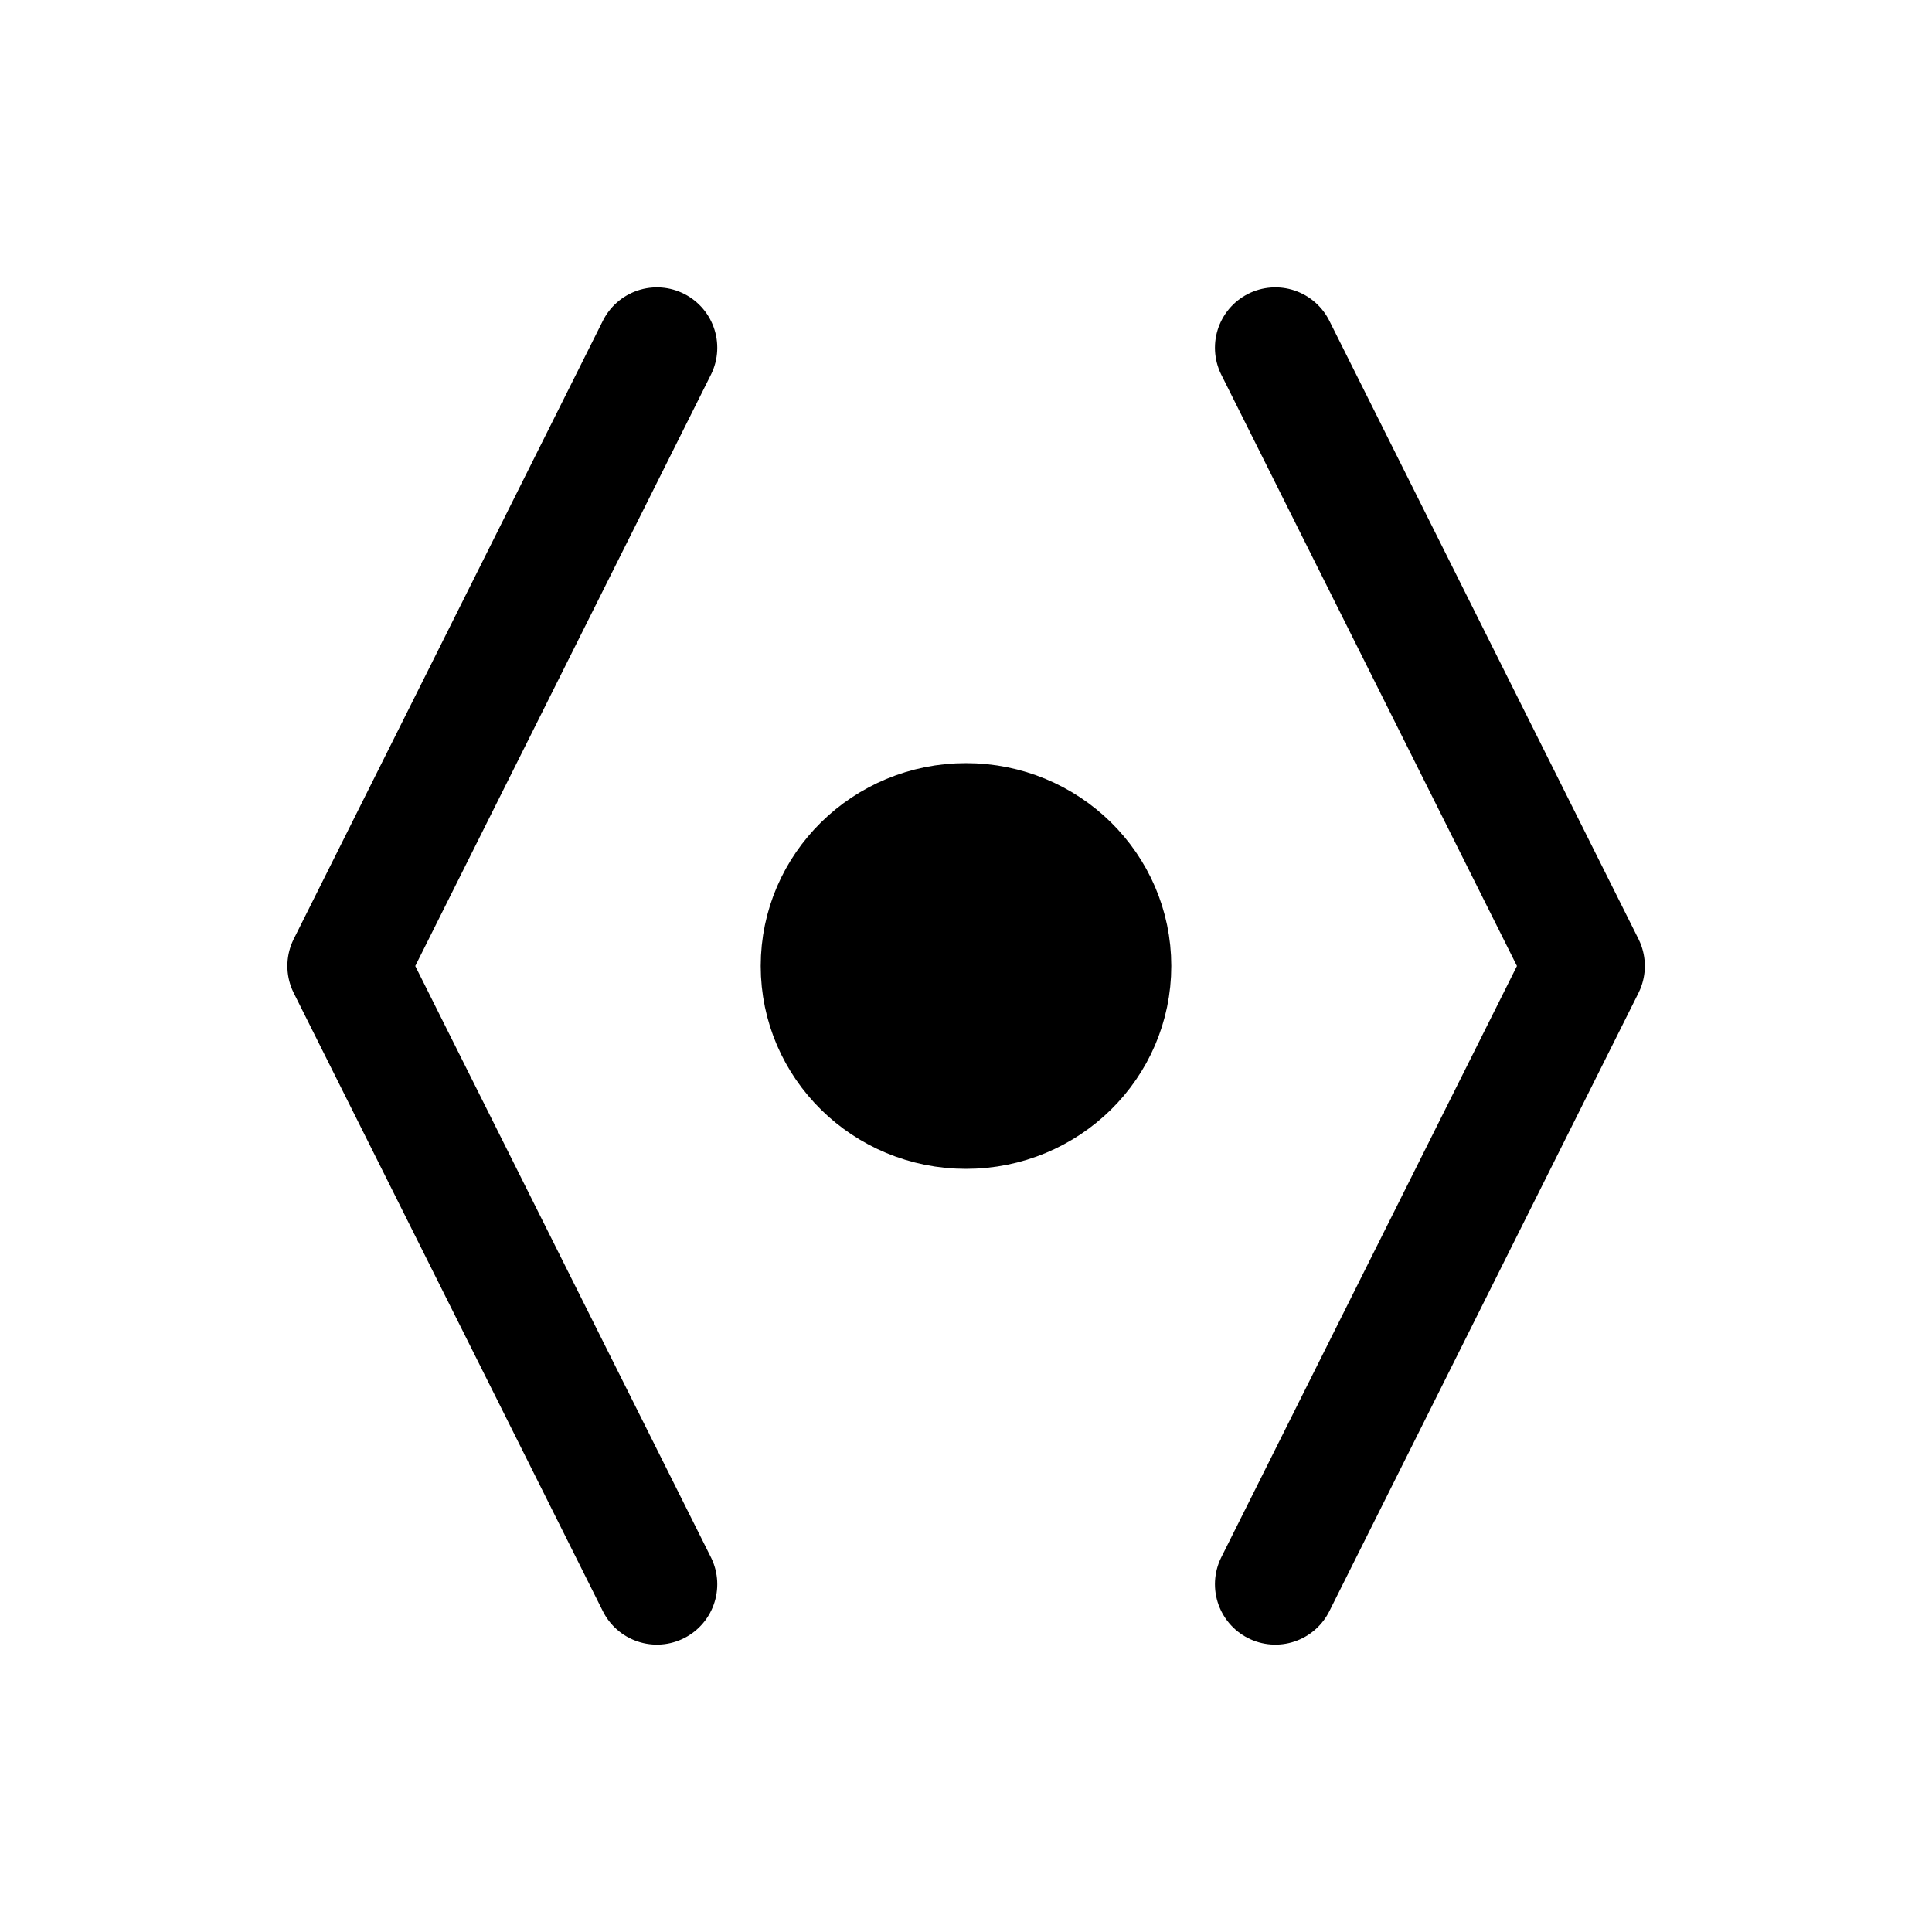
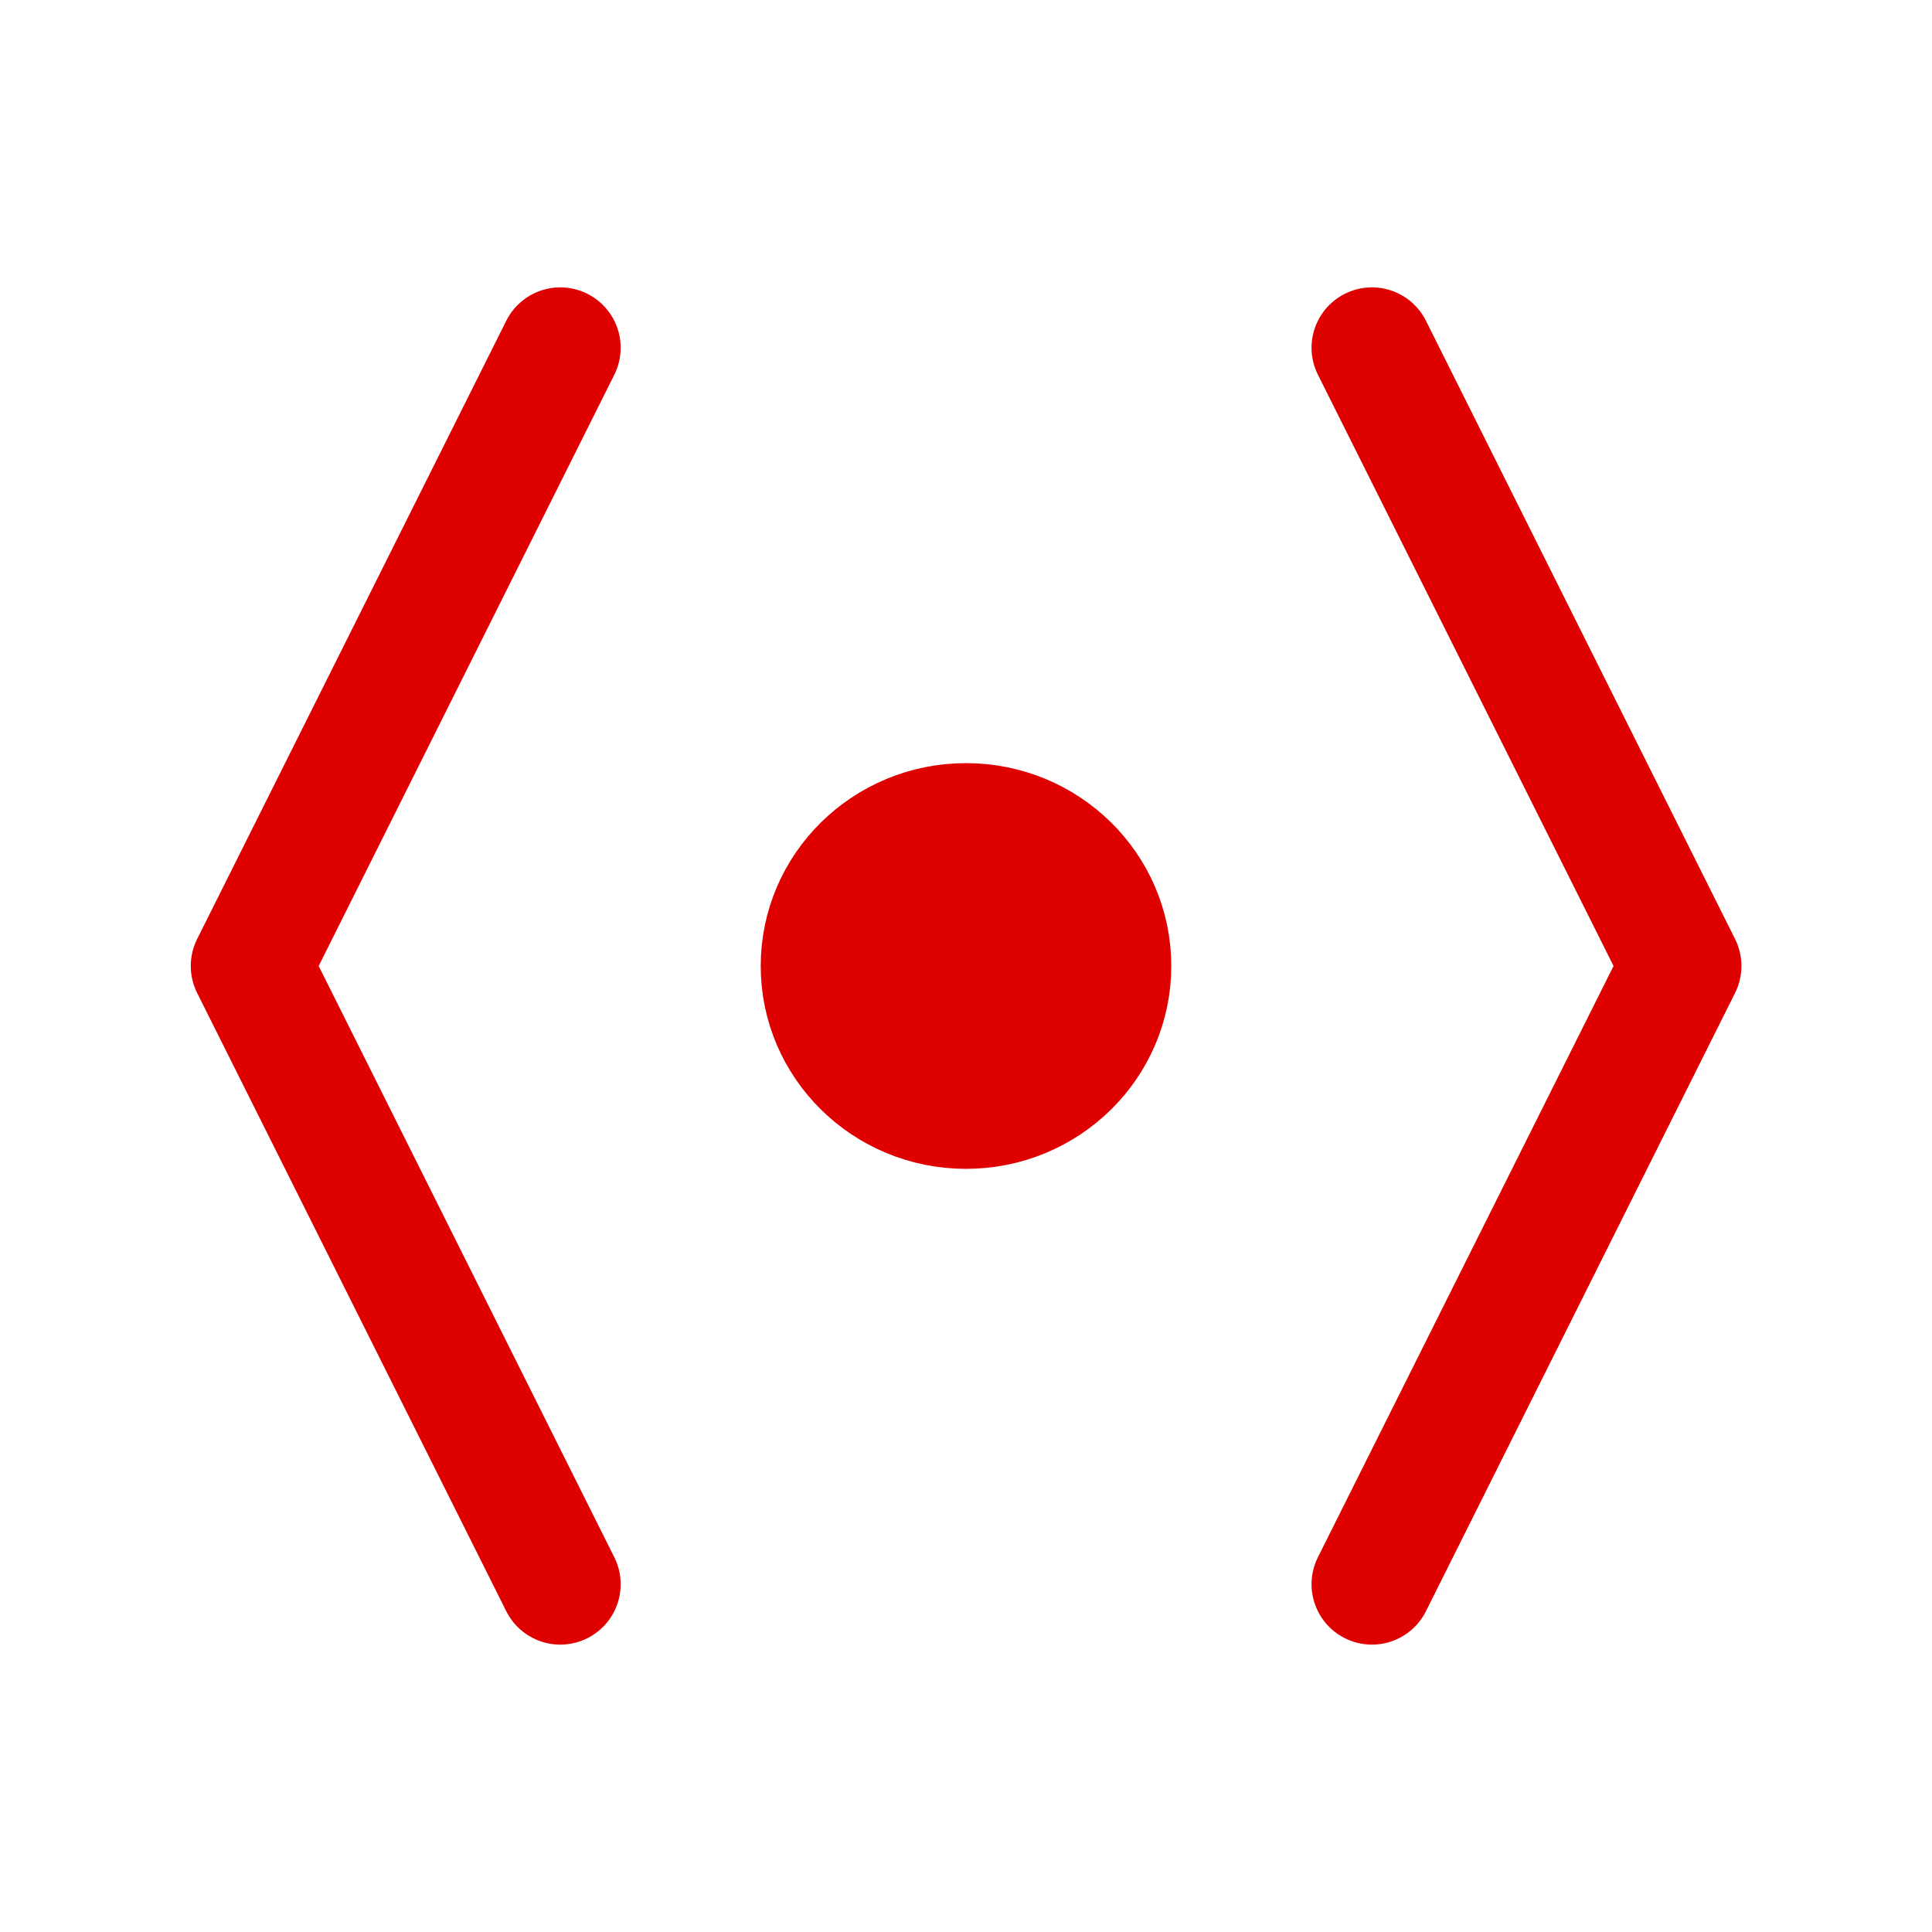
<svg xmlns="http://www.w3.org/2000/svg" width="21.167mm" height="21.167mm" viewBox="0 0 75 75" id="svg2" version="1.1">
  <defs id="defs4" />
  <g id="layer1" transform="translate(-34.5,-906.8622)">
-     <path style="vector-effect:none;fill:none;fill-opacity:1;stroke:#000000;stroke-width:4.688;stroke-linecap:round;stroke-linejoin:round;stroke-miterlimit:4;stroke-dasharray:none;stroke-dashoffset:0;stroke-opacity:1" d="m 60,920.362 -12,24 12,24" id="path1678" />
-     <path style="vector-effect:none;fill:none;fill-opacity:1;stroke:#000000;stroke-width:4.688;stroke-linecap:round;stroke-linejoin:round;stroke-miterlimit:4;stroke-dasharray:none;stroke-dashoffset:0;stroke-opacity:1" d="m 84.008,920.362 12,24 -12,24" id="path1678-9" />
-     <ellipse style="opacity:1;vector-effect:none;fill:#000000;fill-opacity:1;stroke:#000000;stroke-width:3.772;stroke-linecap:round;stroke-linejoin:round;stroke-miterlimit:4;stroke-dasharray:none;stroke-dashoffset:0;stroke-opacity:1;marker-start:none" id="path1695" cx="72" cy="944.362" rx="6.083" ry="5.989" />
+     <path style="vector-effect:none;fill:none;fill-opacity:1;stroke:#df0000;stroke-width:4.688;stroke-linecap:round;stroke-linejoin:round;stroke-miterlimit:4;stroke-dasharray:none;stroke-dashoffset:0;stroke-opacity:1" d="m 56.25,920.362 -12,24 12,24" id="path1678" />
+     <path style="vector-effect:none;fill:none;fill-opacity:1;stroke:#df0000;stroke-width:4.688;stroke-linecap:round;stroke-linejoin:round;stroke-miterlimit:4;stroke-dasharray:none;stroke-dashoffset:0;stroke-opacity:1" d="m 87.758,920.362 12,24 -12,24" id="path1678-9" />
+     <ellipse style="opacity:1;vector-effect:none;fill:#df0000;fill-opacity:1;stroke:#df0000;stroke-width:3.772;stroke-linecap:round;stroke-linejoin:round;stroke-miterlimit:4;stroke-dasharray:none;stroke-dashoffset:0;stroke-opacity:1;marker-start:none" id="path1695" cx="72" cy="944.362" rx="6.083" ry="5.989" />
  </g>
</svg>
